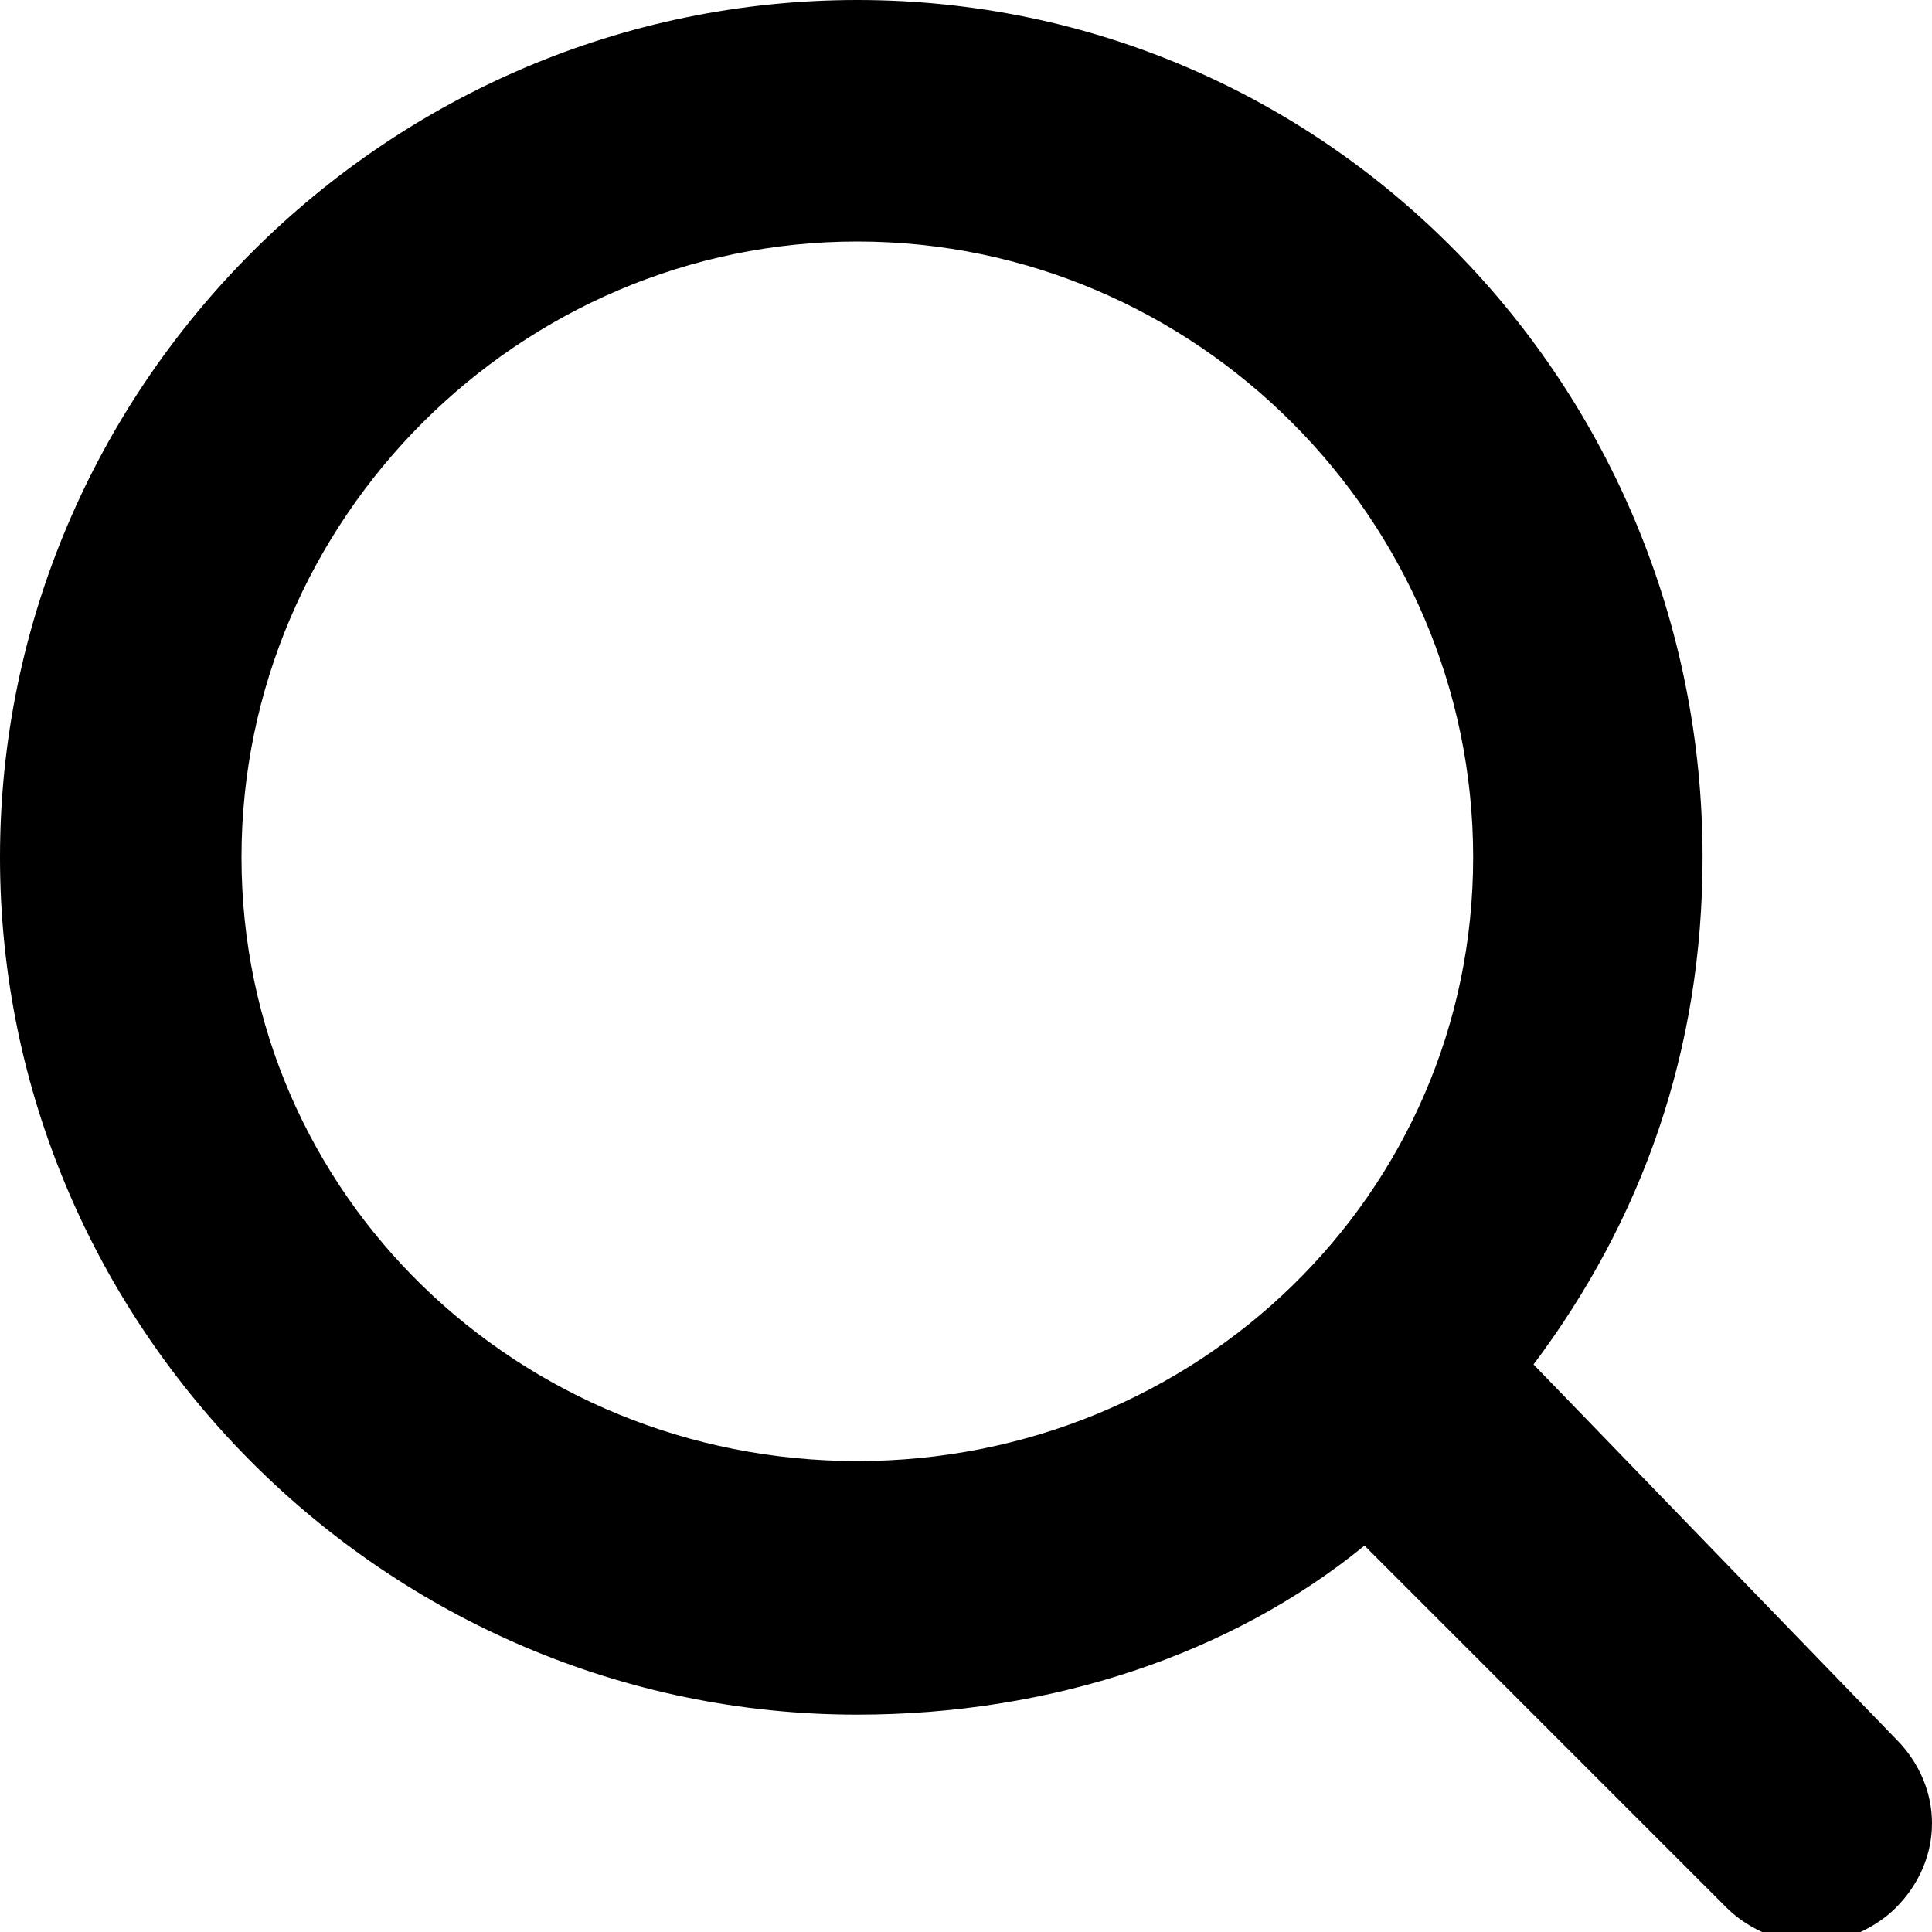
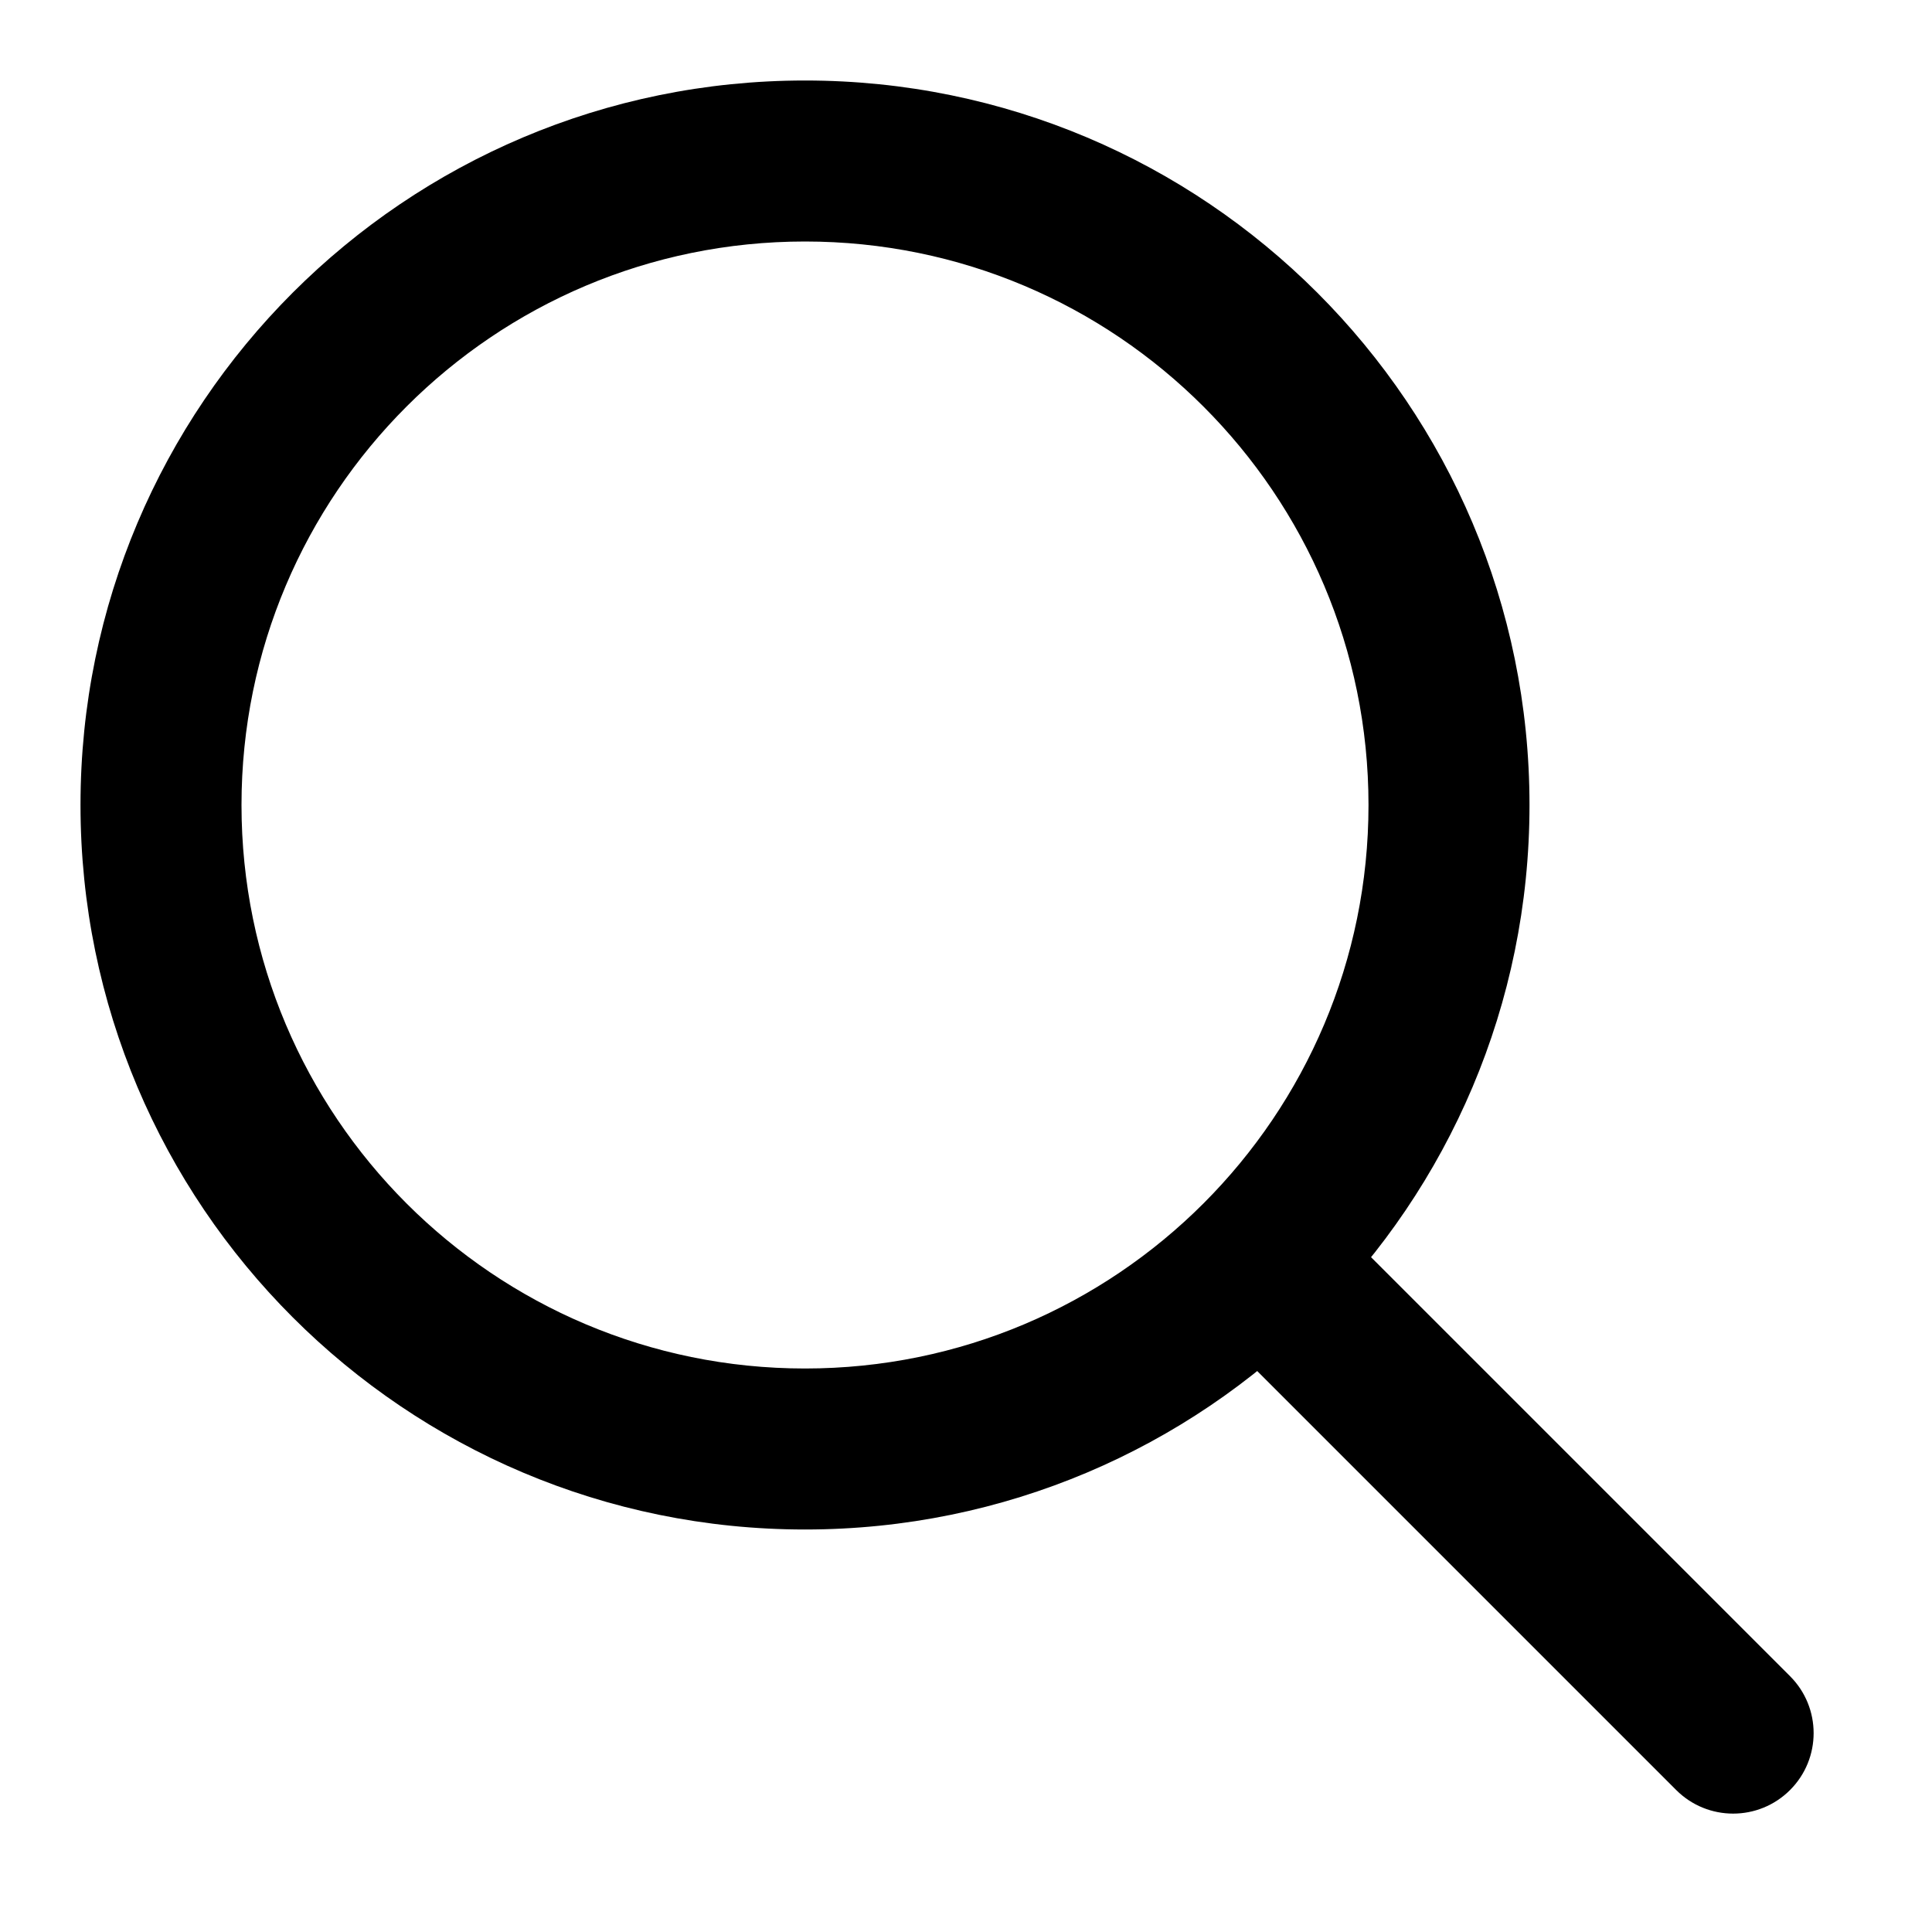
- <svg xmlns="http://www.w3.org/2000/svg" fill="none" viewBox="0 0 16 16">
-   <g clip-path="url(#a)">
-     <path d="M12.7 11.3c.9-1.2 1.4-2.6 1.4-4.2 0-3.9-3.1-7.1-7-7.1S0 3.2 0 7.1c0 3.9 3.2 7.1 7.1 7.1 1.6 0 3.1-.5 4.2-1.4l3 3c.2.2.5.3.7.3.2 0 .5-.1.7-.3.4-.4.4-1 0-1.4l-3-3.1Zm-5.6.8c-2.8 0-5.1-2.2-5.1-5S4.3 2 7.1 2s5.1 2.3 5.1 5.1-2.3 5-5.1 5Z" fill="currentColor" />
-   </g>
-   <defs>
-     <clipPath id="a">
-       <path fill="currentColor" d="M0 0h16v16H0z" />
-     </clipPath>
-   </defs>
+ <svg xmlns="http://www.w3.org/2000/svg" fill="none" viewBox="0 0 24 24">
+   <rect x="14.812" y="16.226" width="2" height="9.5" rx="1" transform="rotate(-45 14.812 16.226)" fill="currentColor" />
+   <path fill-rule="evenodd" clip-rule="evenodd" d="M10 17a7 7 0 1 0 0-14 7 7 0 0 0 0 14Zm0 2a9 9 0 1 0 0-18 9 9 0 0 0 0 18Z" fill="currentColor" />
</svg>
